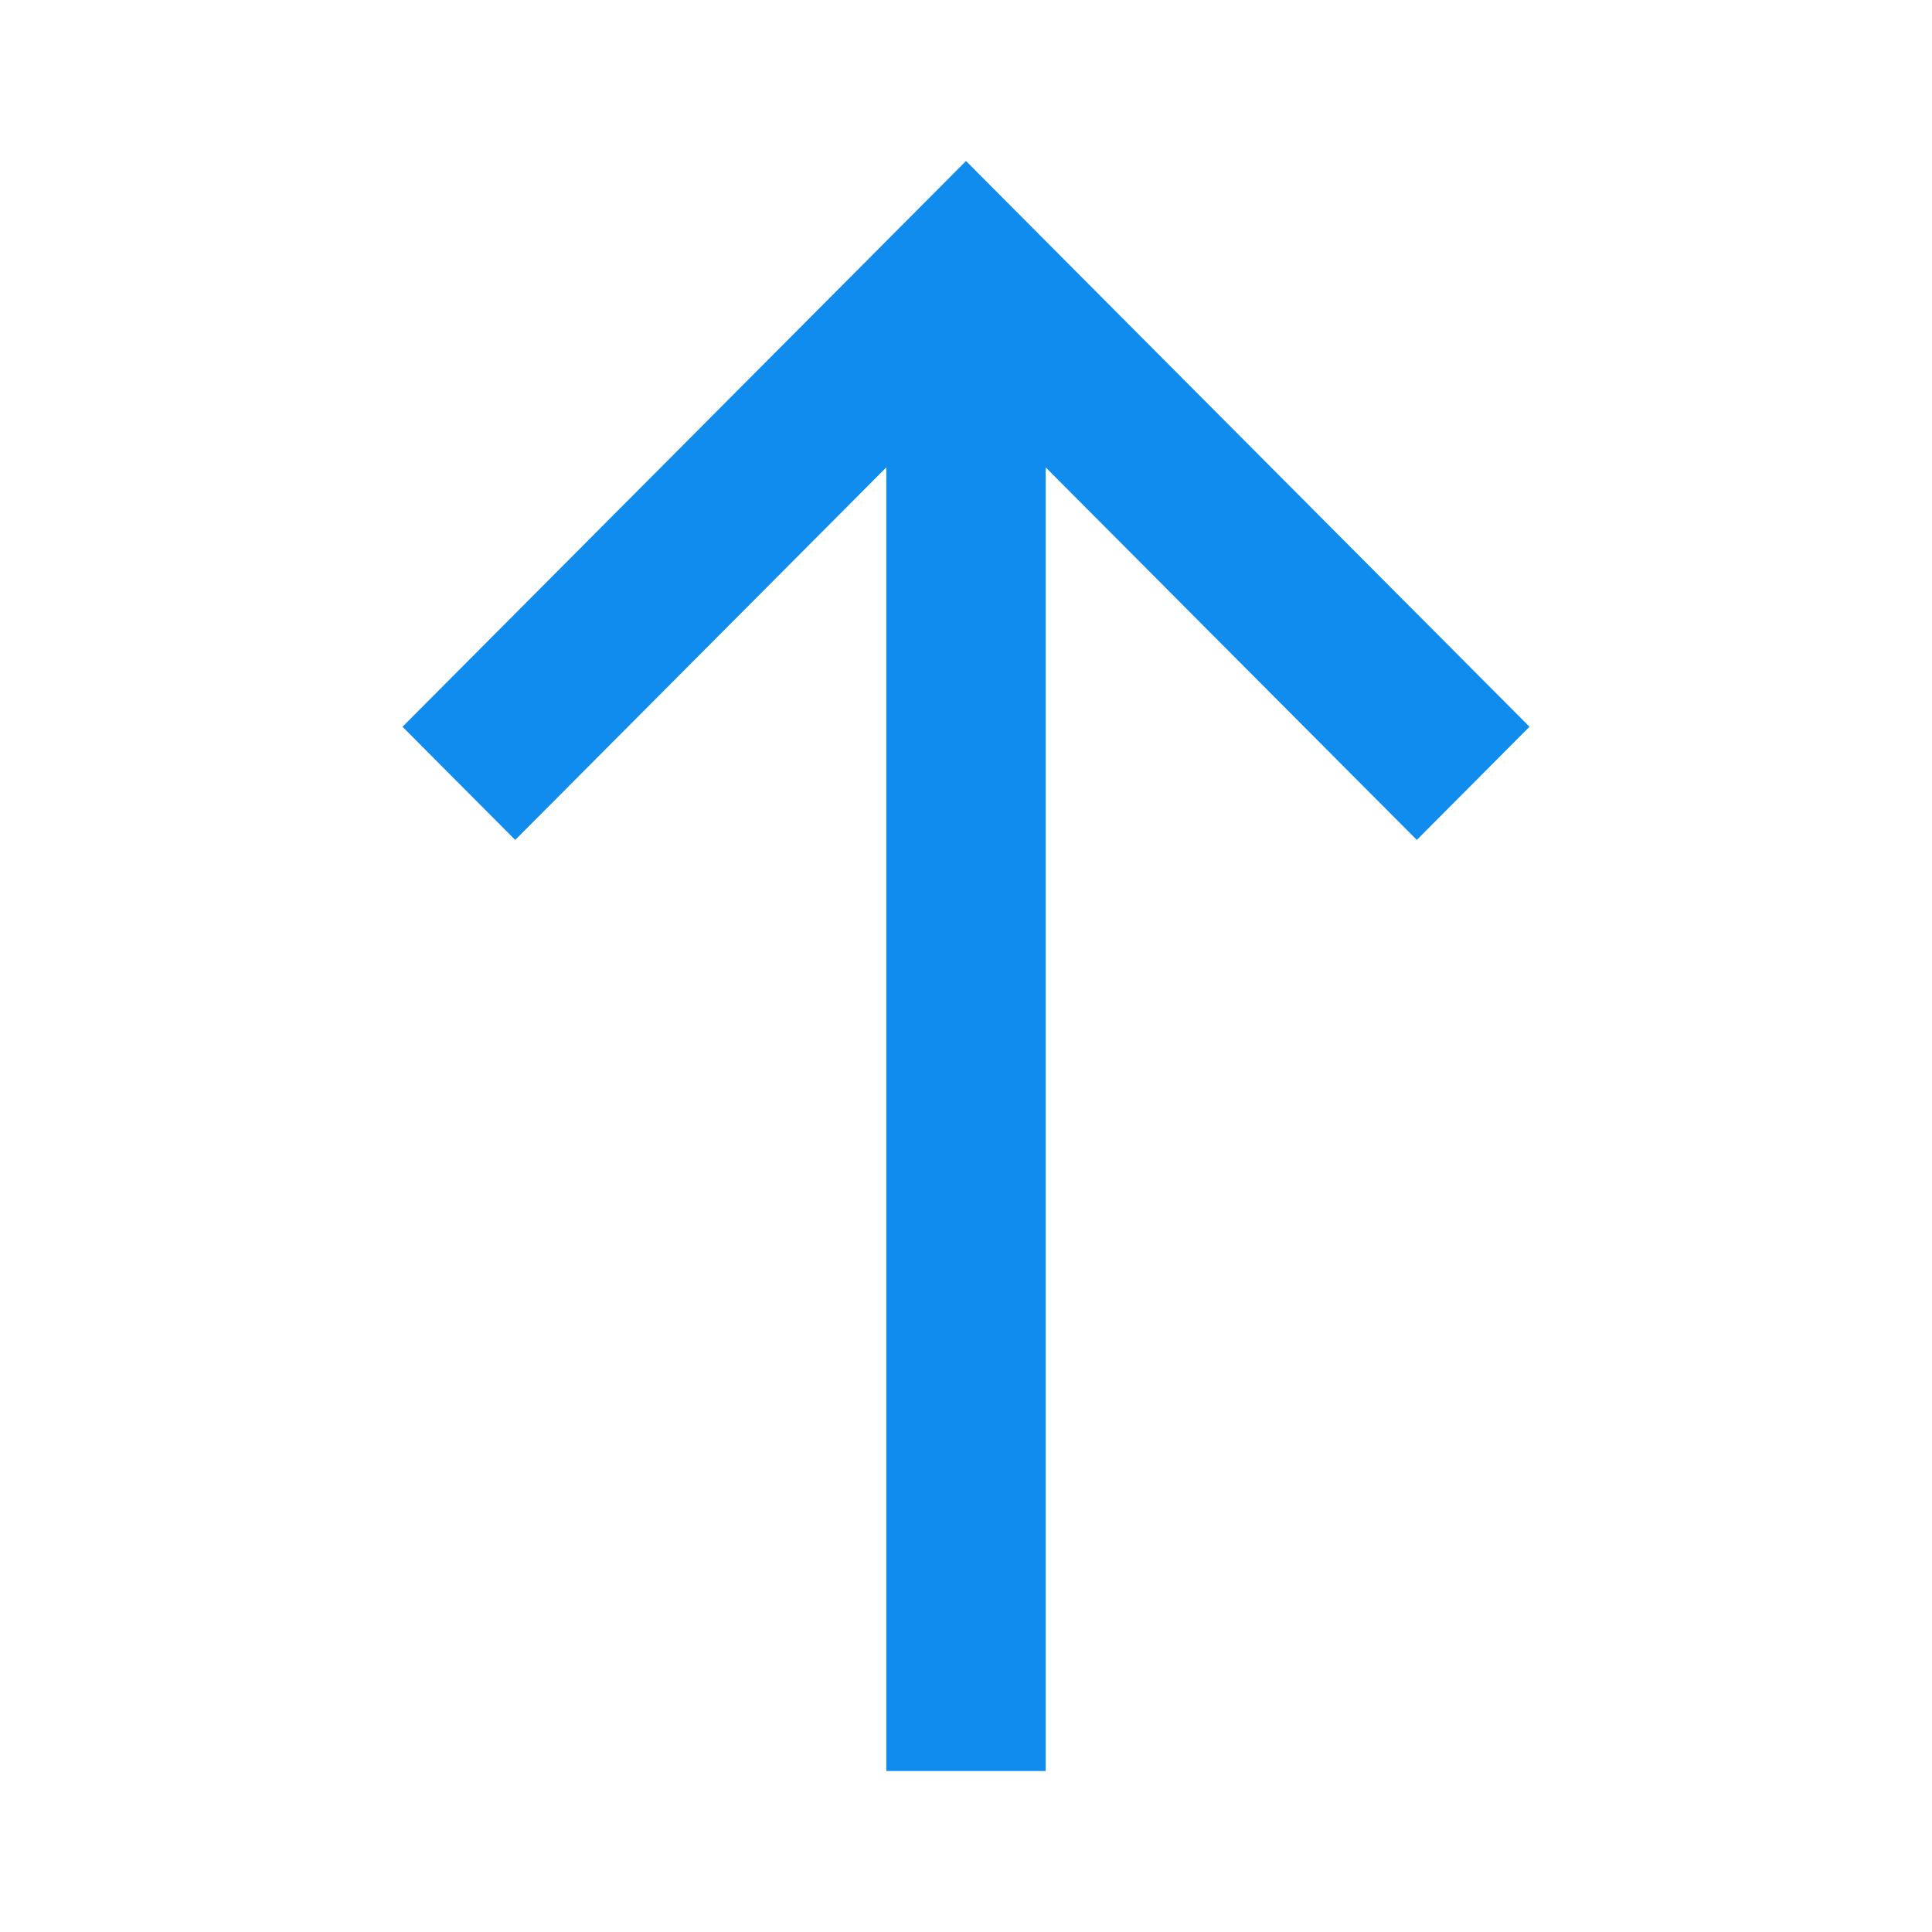
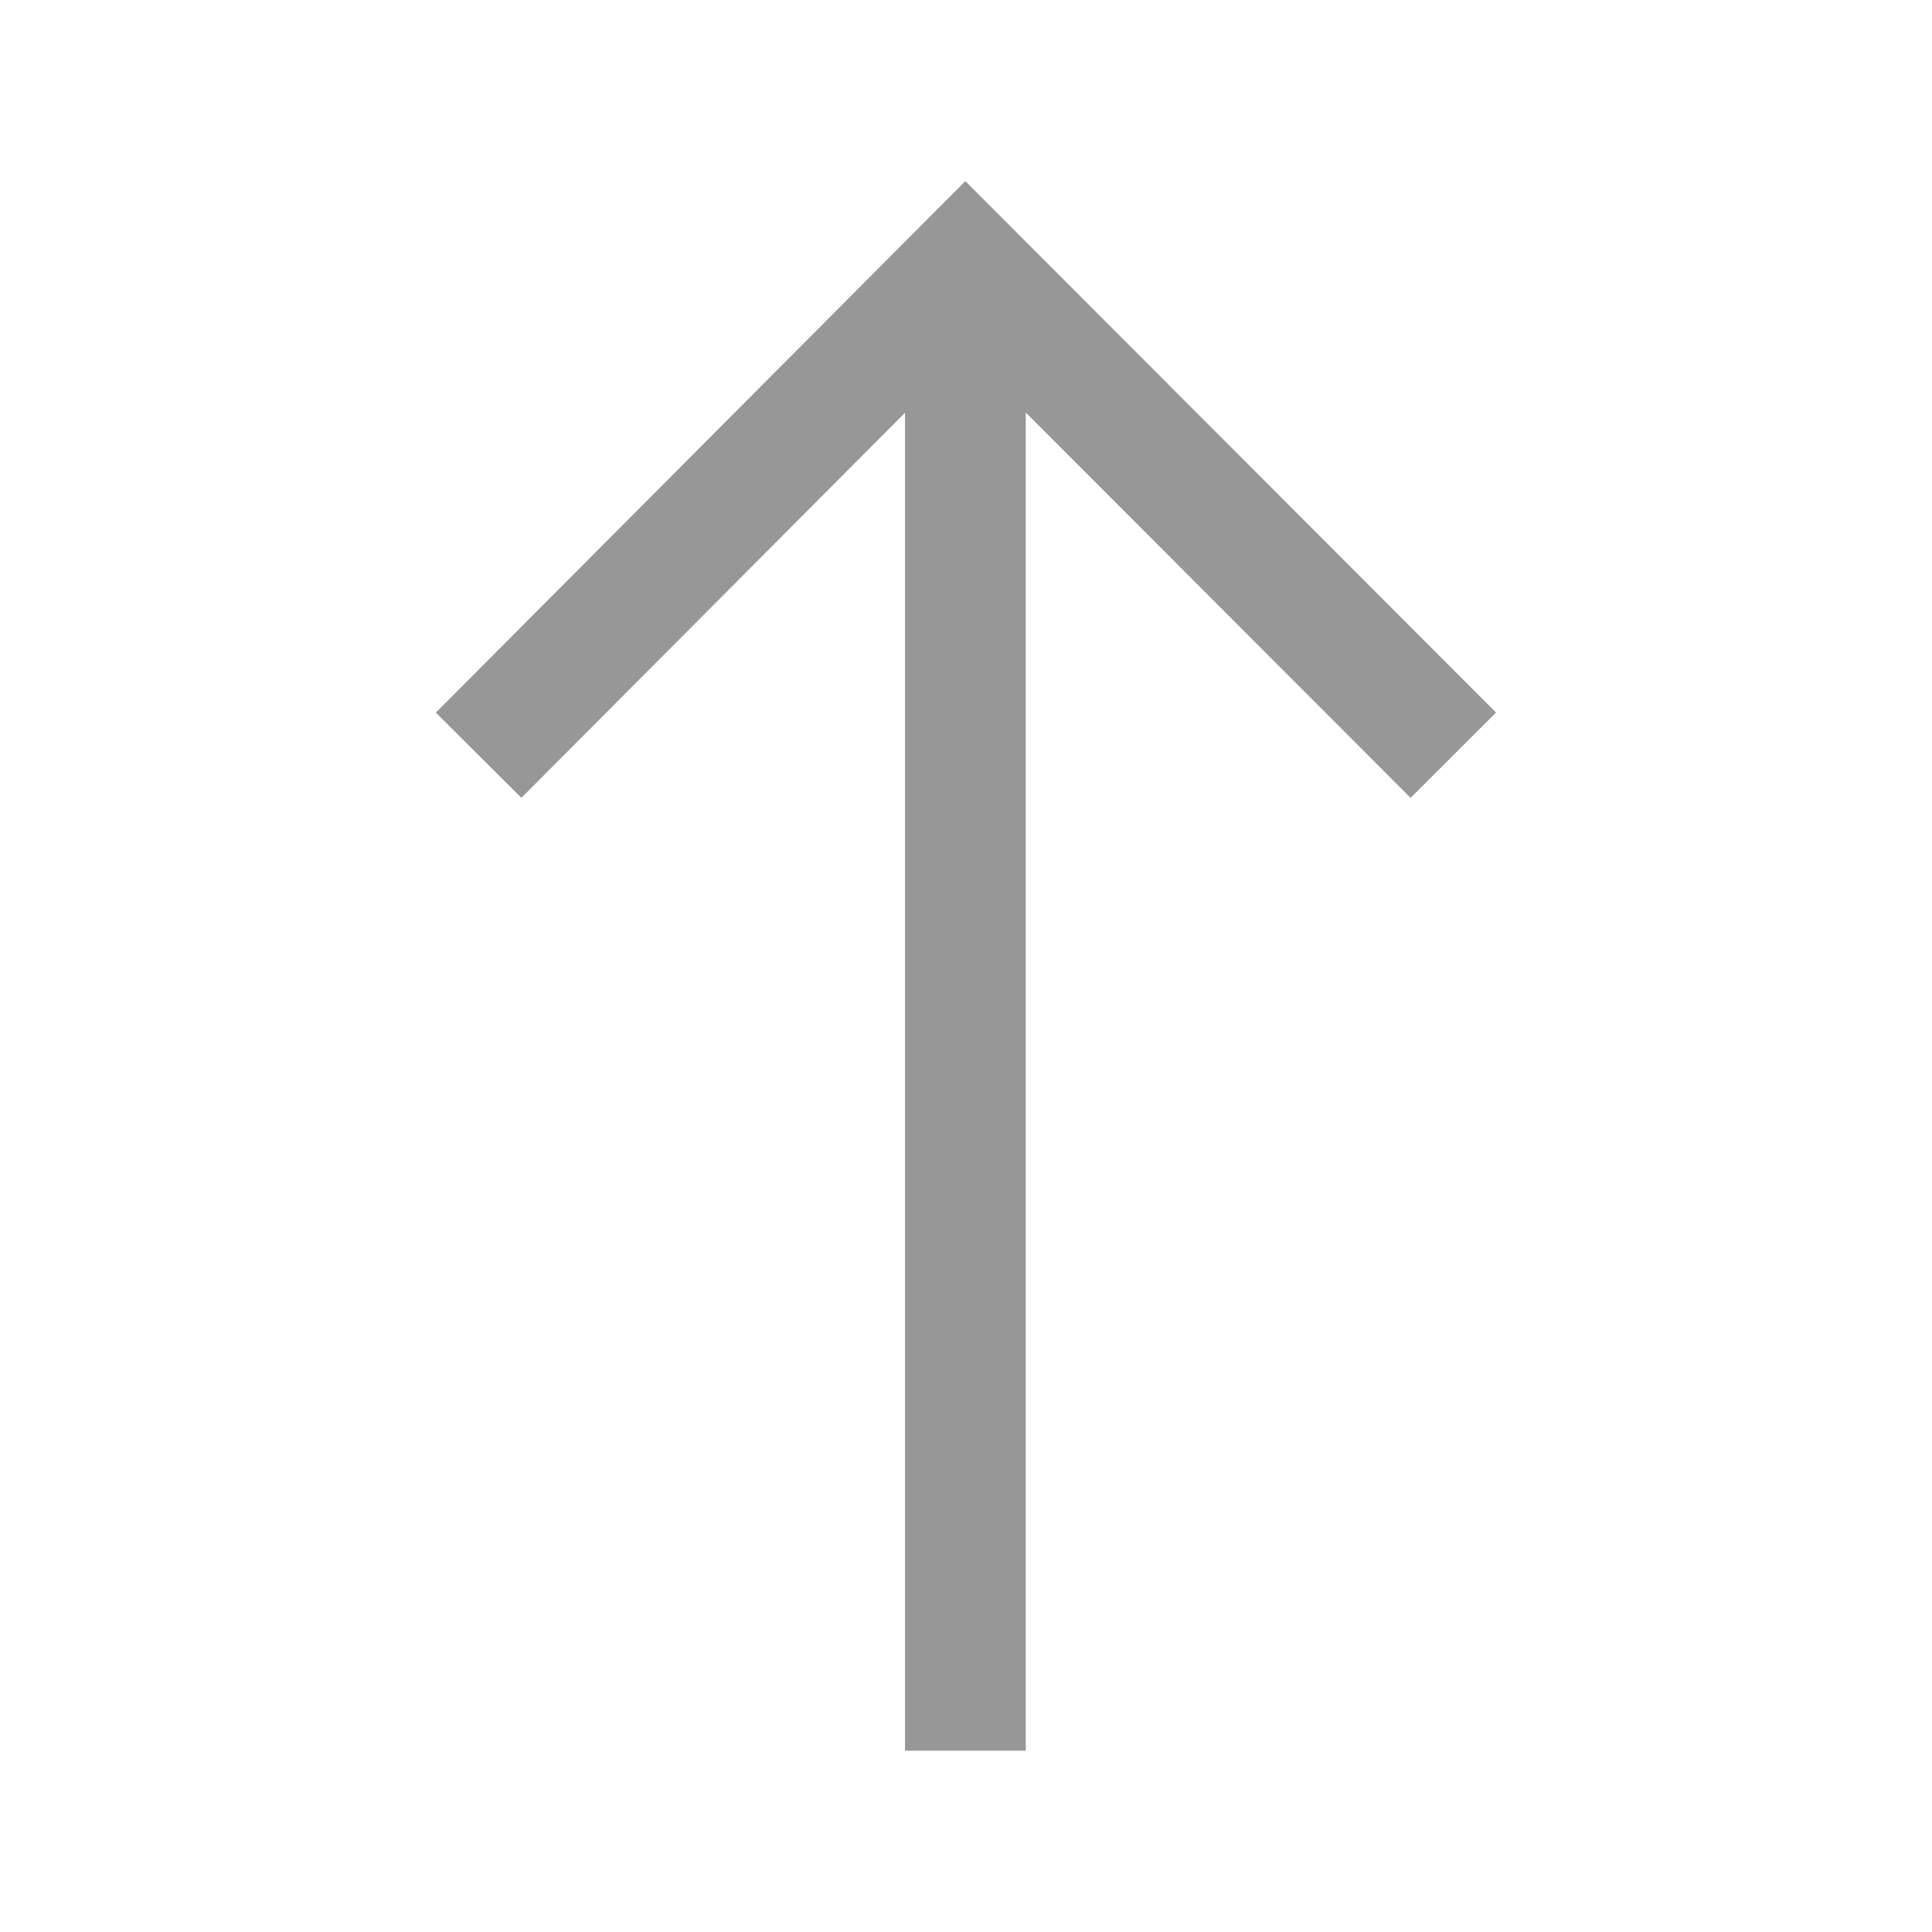
- <svg xmlns="http://www.w3.org/2000/svg" width="12px" height="12px" viewBox="0 0 12 12" version="1.1">
+ <svg xmlns="http://www.w3.org/2000/svg" width="1024px" height="1024px" viewBox="0 0 1024 1024" version="1.1">
  <g id="表格/表头/倒序" stroke="none" stroke-width="1" fill="none" fill-rule="evenodd">
-     <g id="倒序">
-       <rect id="矩形" x="0" y="0" width="12" height="12" />
-       <polygon id="07icon/排序/倒序" fill="#108CEE" points="6 1 5.3 1.703 2.5 4.514 3.2 5.217 5.505 2.903 5.505 11 6.495 11 6.495 2.903 8.8 5.217 9.5 4.514 6.7 1.703" />
-     </g>
+     <path d="M543.67,96 L543.669,805.265 L747.644,601.013 L792.93,646.237 L511.643,927.906 L231,646.21 L276.34,601.04 L479.669,805.134 L479.67,96 L543.67,96 Z" id="形状结合备份" fill="#979797" fill-rule="nonzero" transform="translate(511.9649, 511.9532) scale(1, -1) translate(-511.9649, -511.9532) " />
  </g>
</svg>
